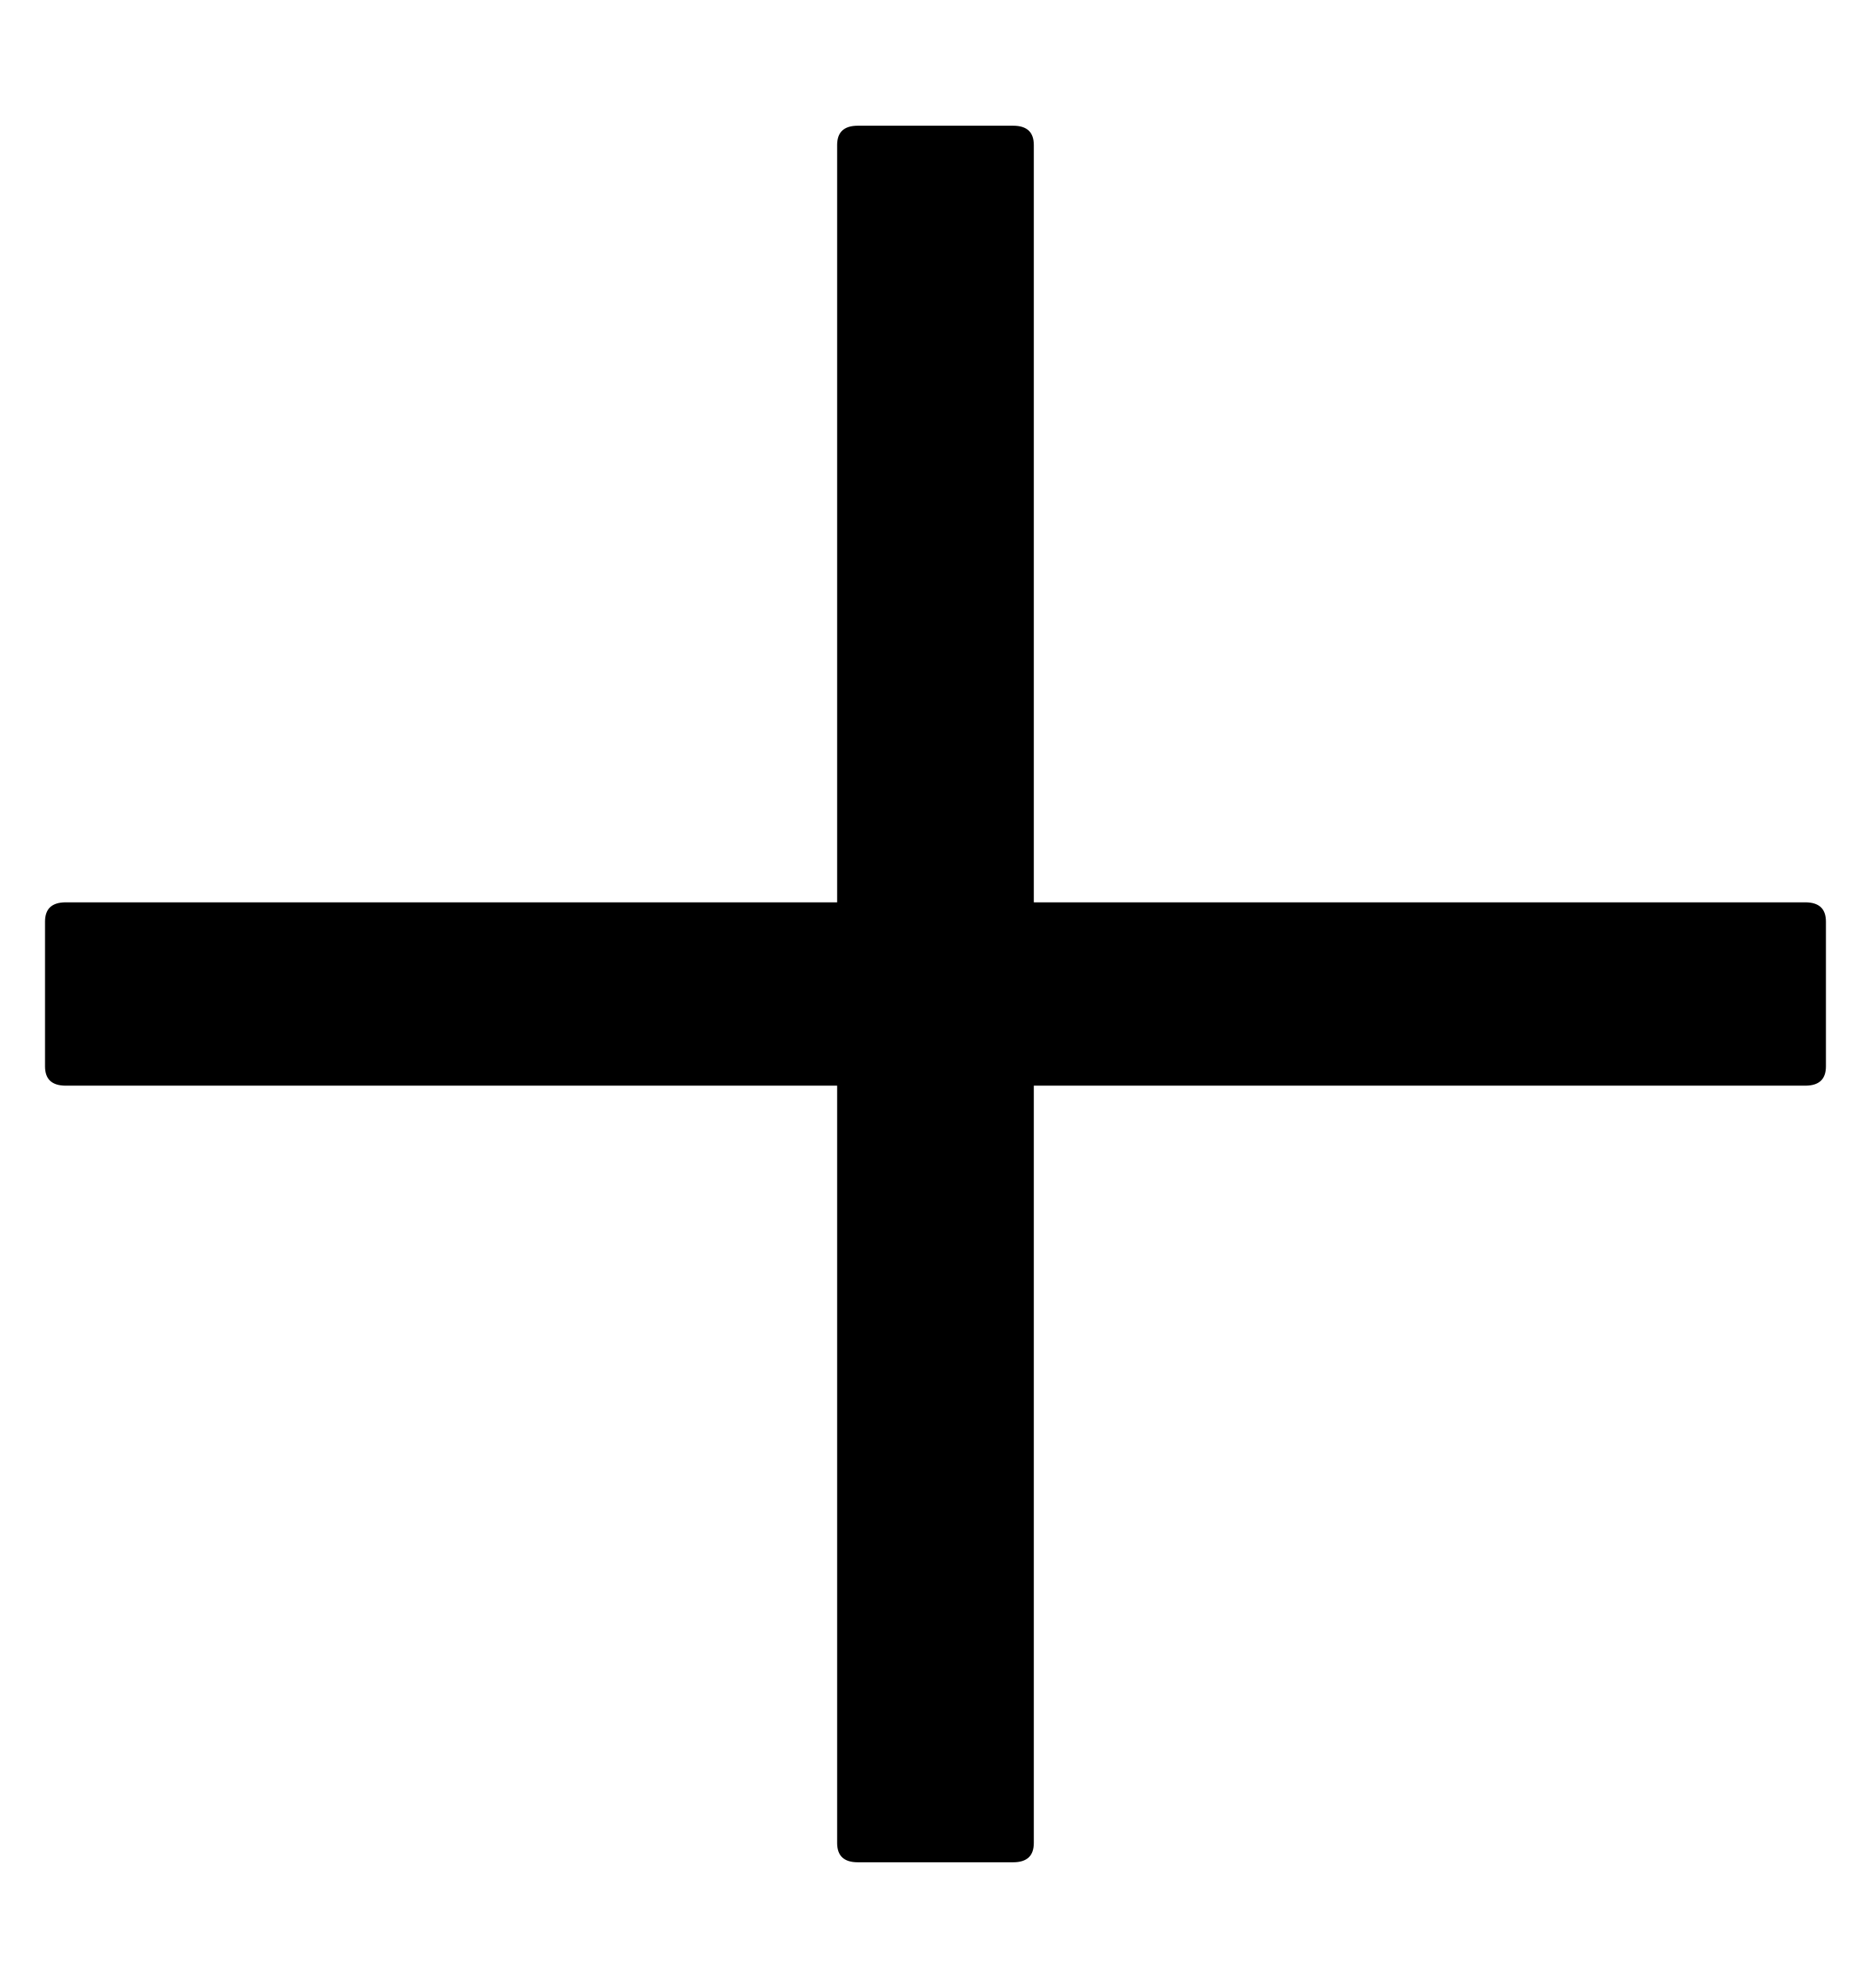
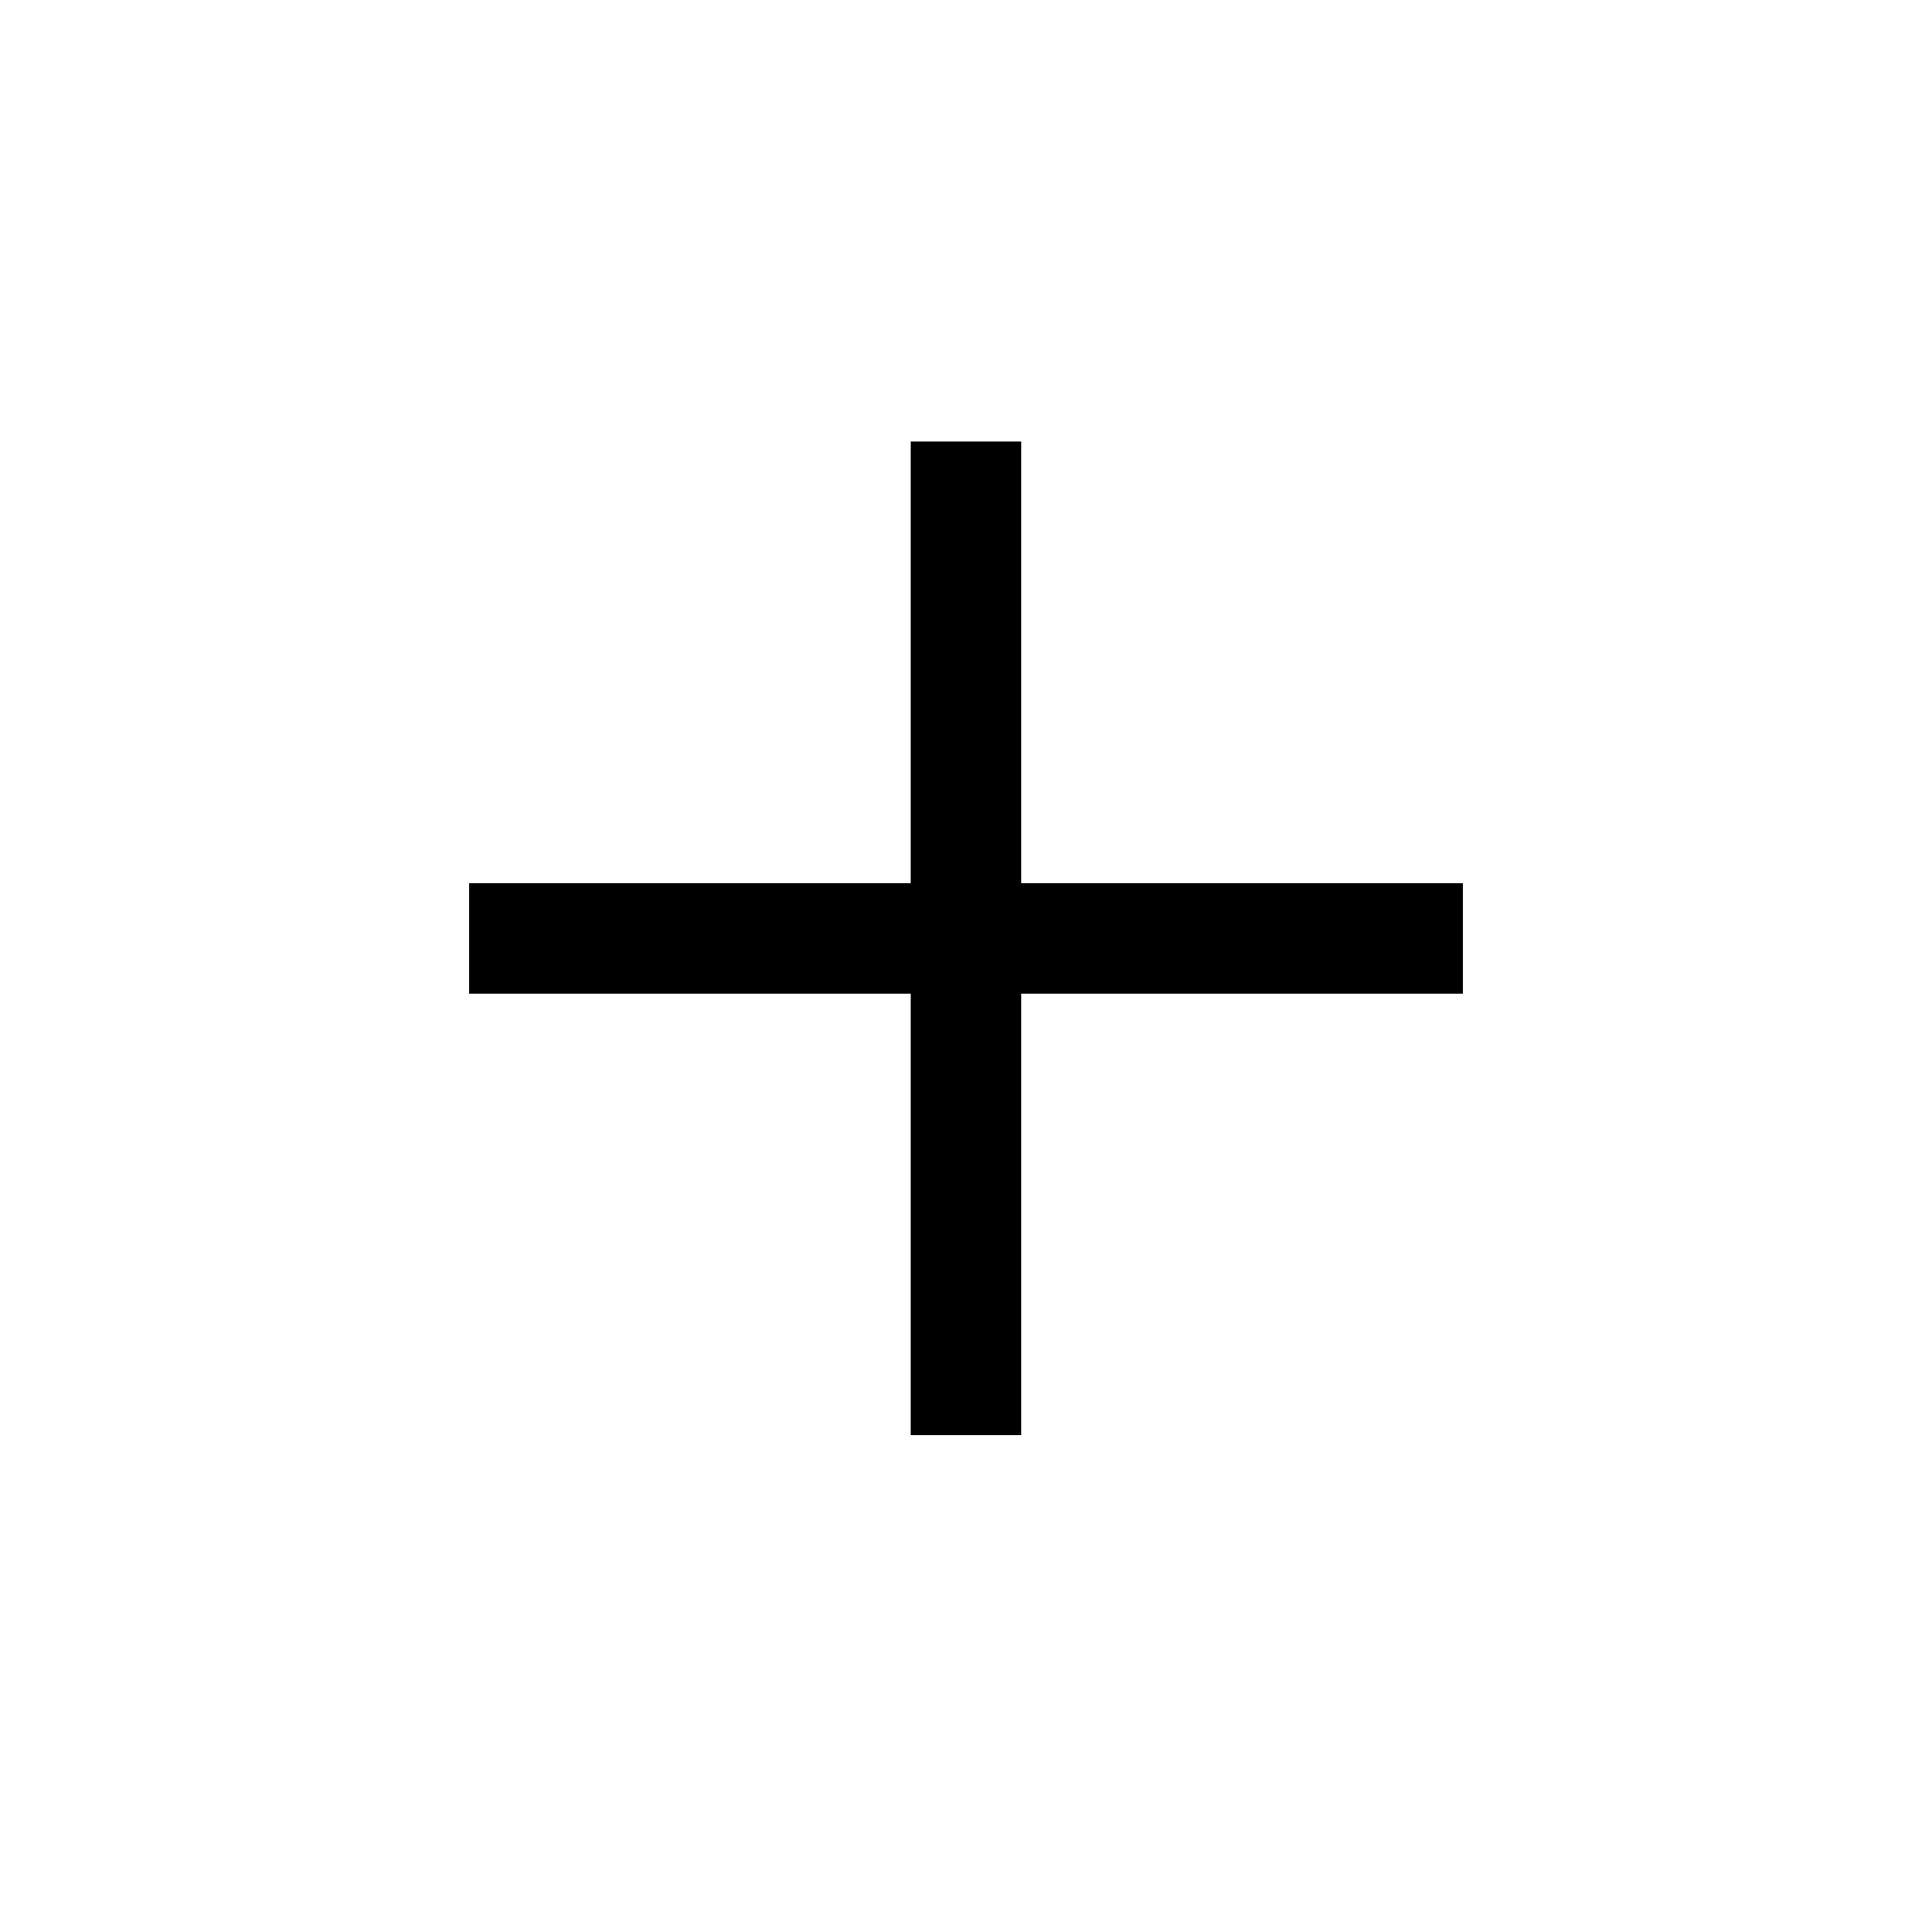
- <svg xmlns="http://www.w3.org/2000/svg" width="16" height="17" viewBox="0 0 16 17" fill="none">
-   <path d="M7.336 1.075H8.664C8.782 1.075 8.841 1.13 8.841 1.24V15.76C8.841 15.87 8.782 15.925 8.664 15.925H7.336C7.218 15.925 7.159 15.87 7.159 15.76V1.24C7.159 1.13 7.218 1.075 7.336 1.075Z" fill="black" />
-   <path d="M0.563 7.716H15.438C15.556 7.716 15.615 7.771 15.615 7.881V9.119C15.615 9.229 15.556 9.284 15.438 9.284H0.563C0.444 9.284 0.385 9.229 0.385 9.119V7.881C0.385 7.771 0.444 7.716 0.563 7.716Z" fill="black" />
+ <svg xmlns="http://www.w3.org/2000/svg" width="20" height="20" viewBox="0 0 20 20" fill="none">
+   <path d="M4.857 9.143H15.143V10.286H4.857V9.143Z" fill="black" />
+   <path d="M9.428 4.571H10.571V14.857H9.428V4.571Z" fill="black" />
</svg>
